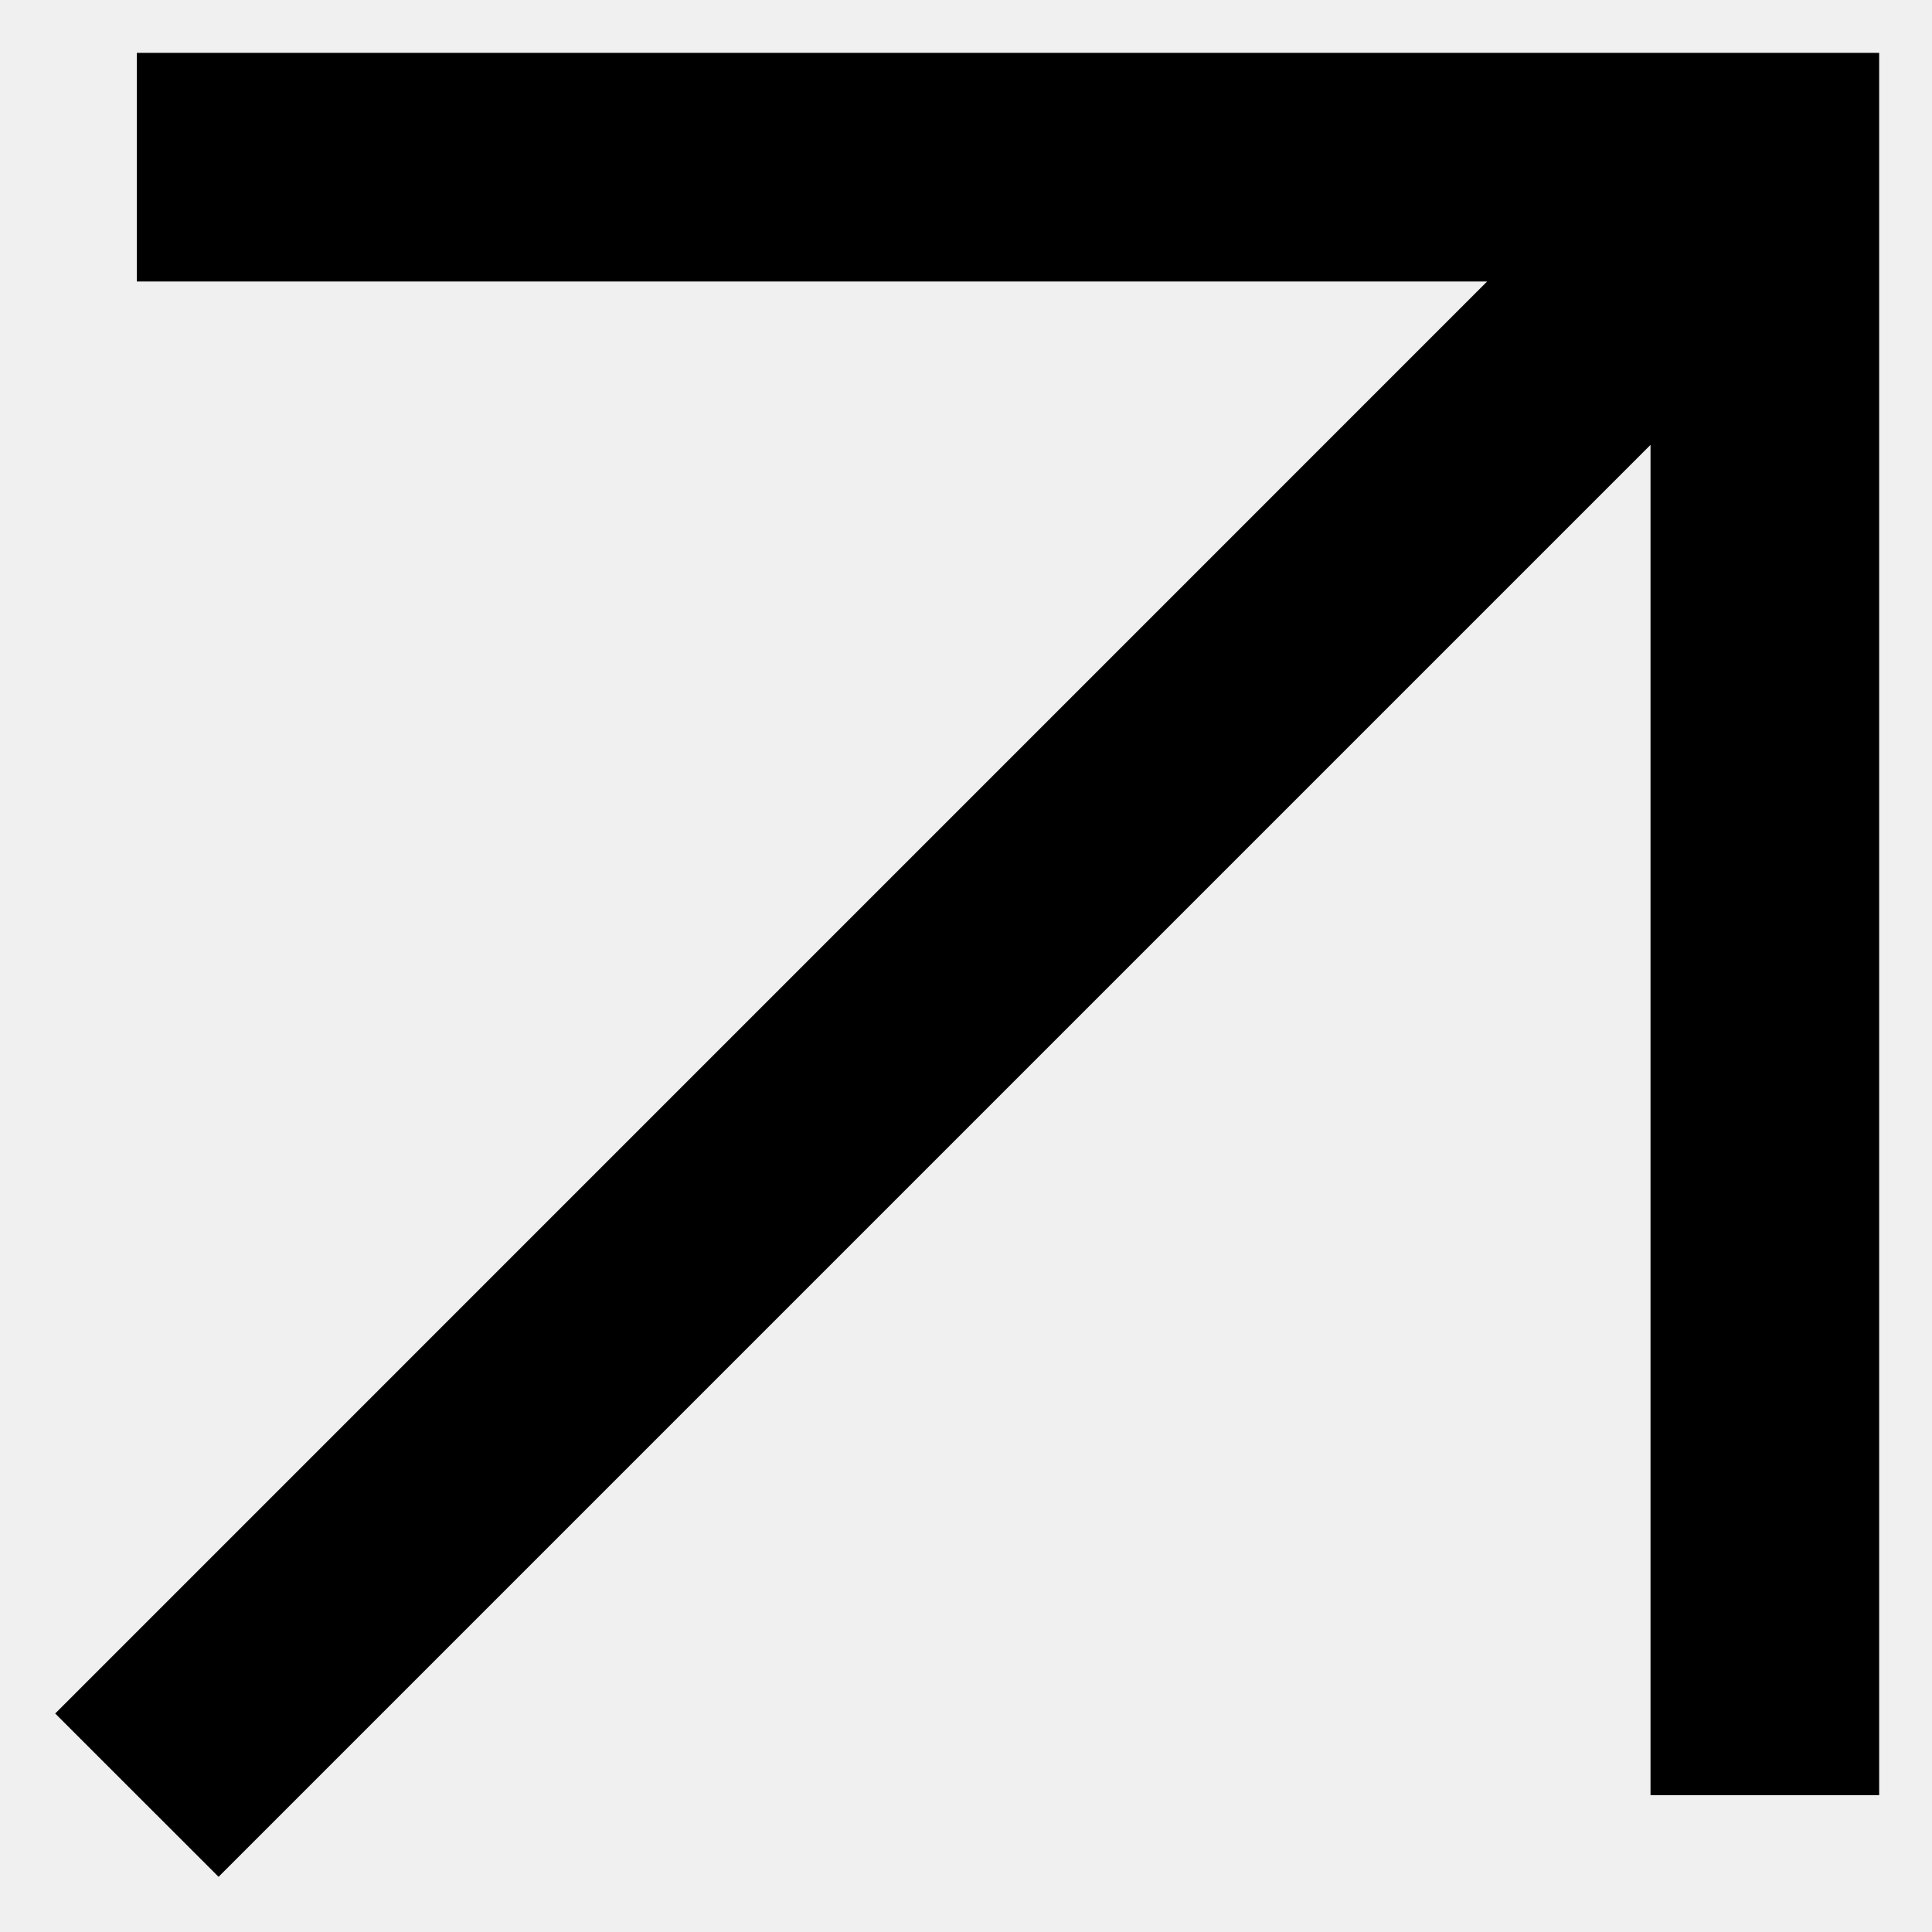
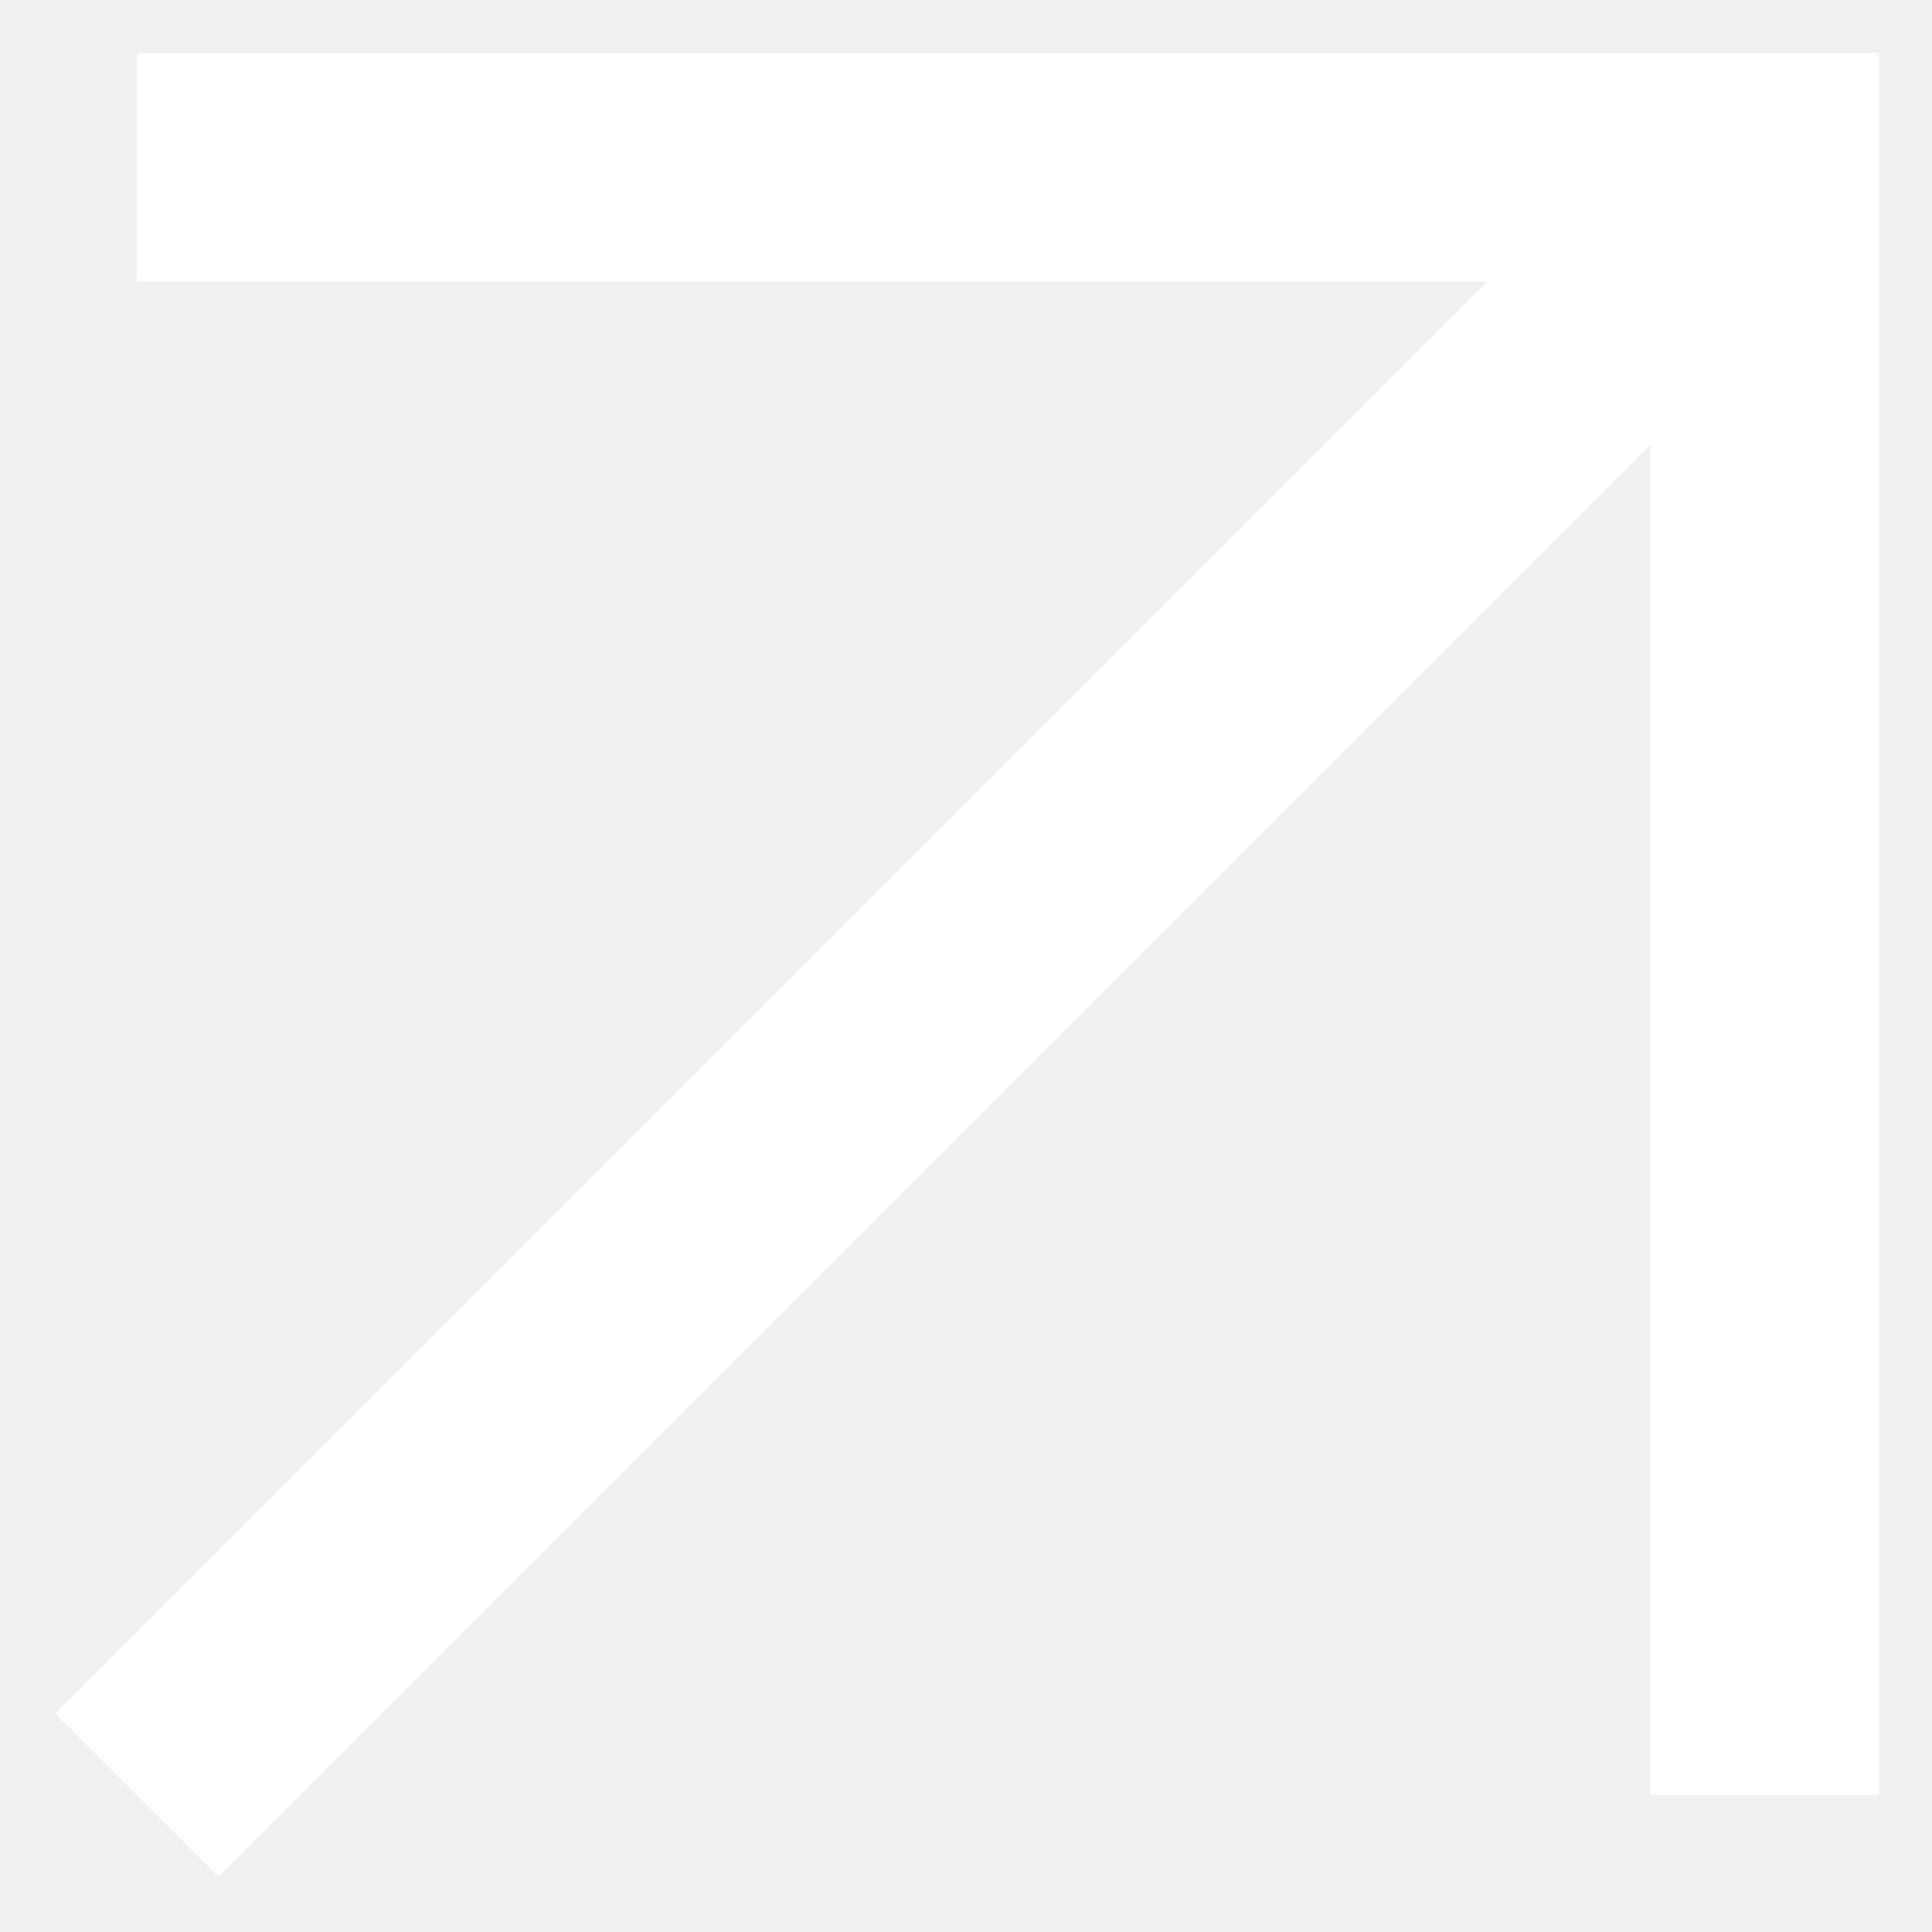
<svg xmlns="http://www.w3.org/2000/svg" width="23" height="23" viewBox="0 0 23 23" fill="none">
-   <path d="M1.629 0.629L22.371 0.629L22.371 21.371L19.649 21.371L19.649 5.296L2.602 22.343L0.657 20.399L17.704 3.351L1.629 3.351L1.629 0.629Z" fill="black" />
+   <path d="M1.629 0.629L22.371 0.629L22.371 21.371L19.649 21.371L19.649 5.296L2.602 22.343L0.657 20.399L17.704 3.351L1.629 3.351L1.629 0.629Z" fill="White" />
</svg>
